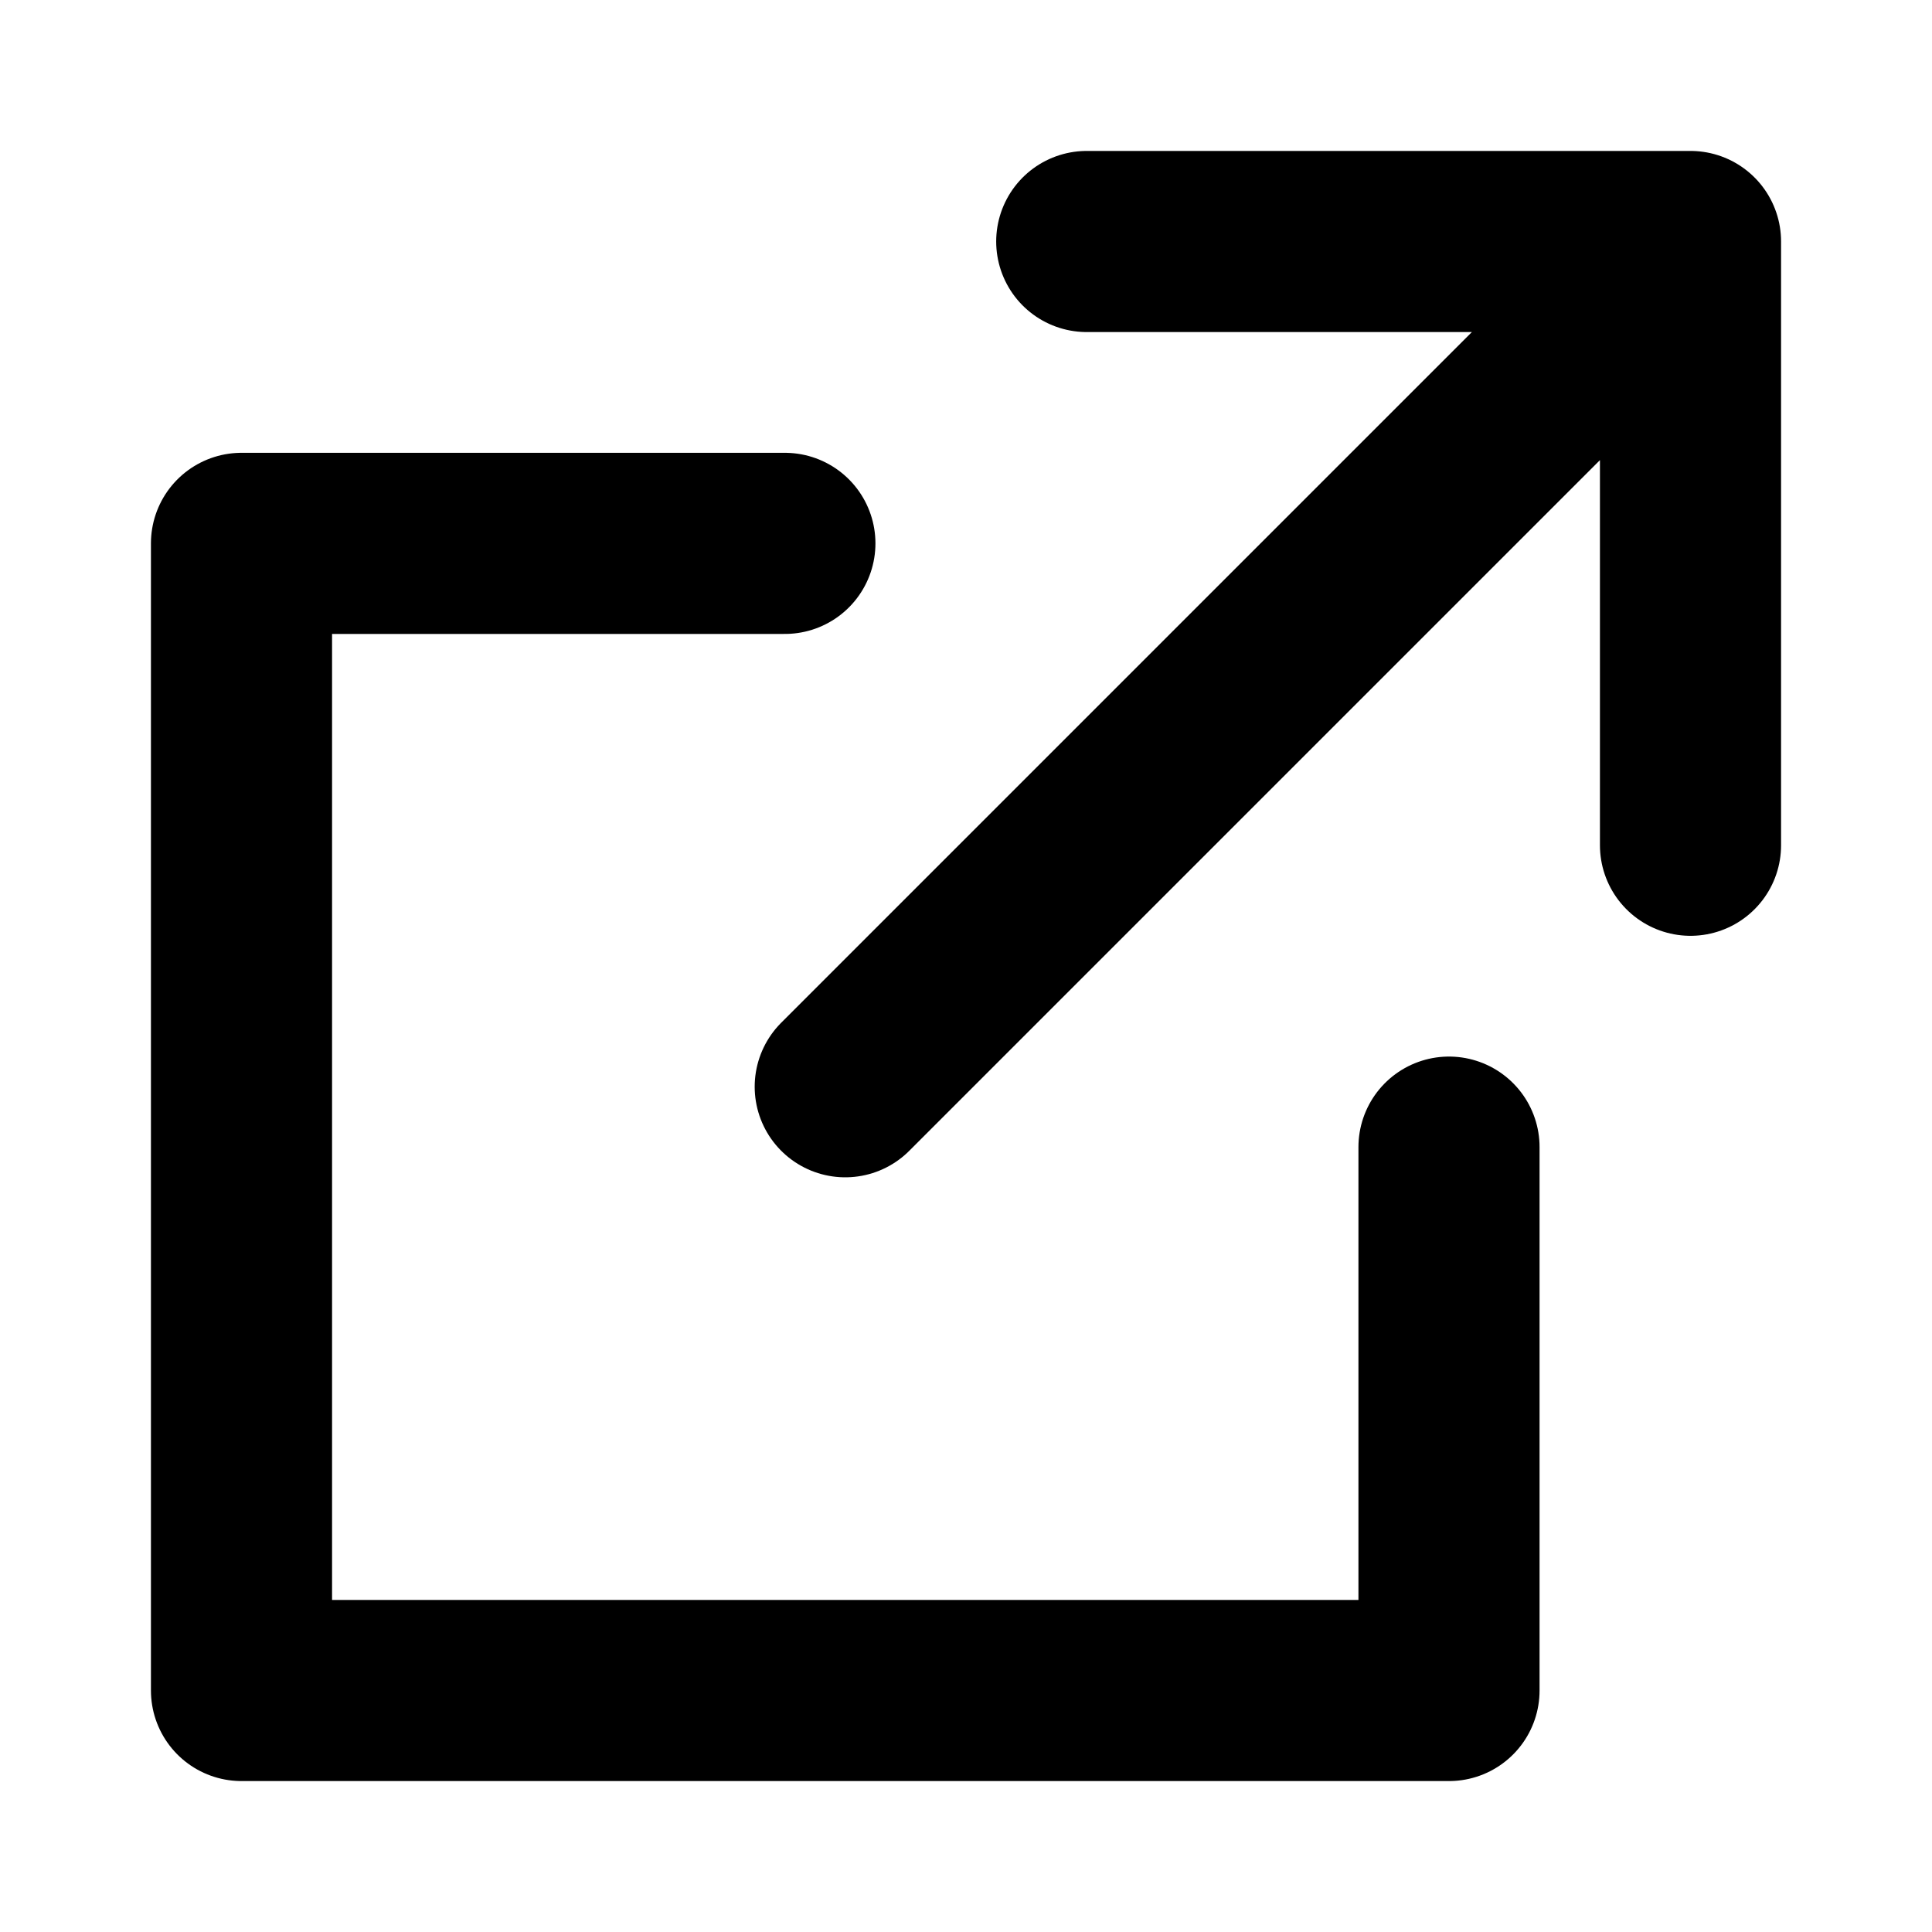
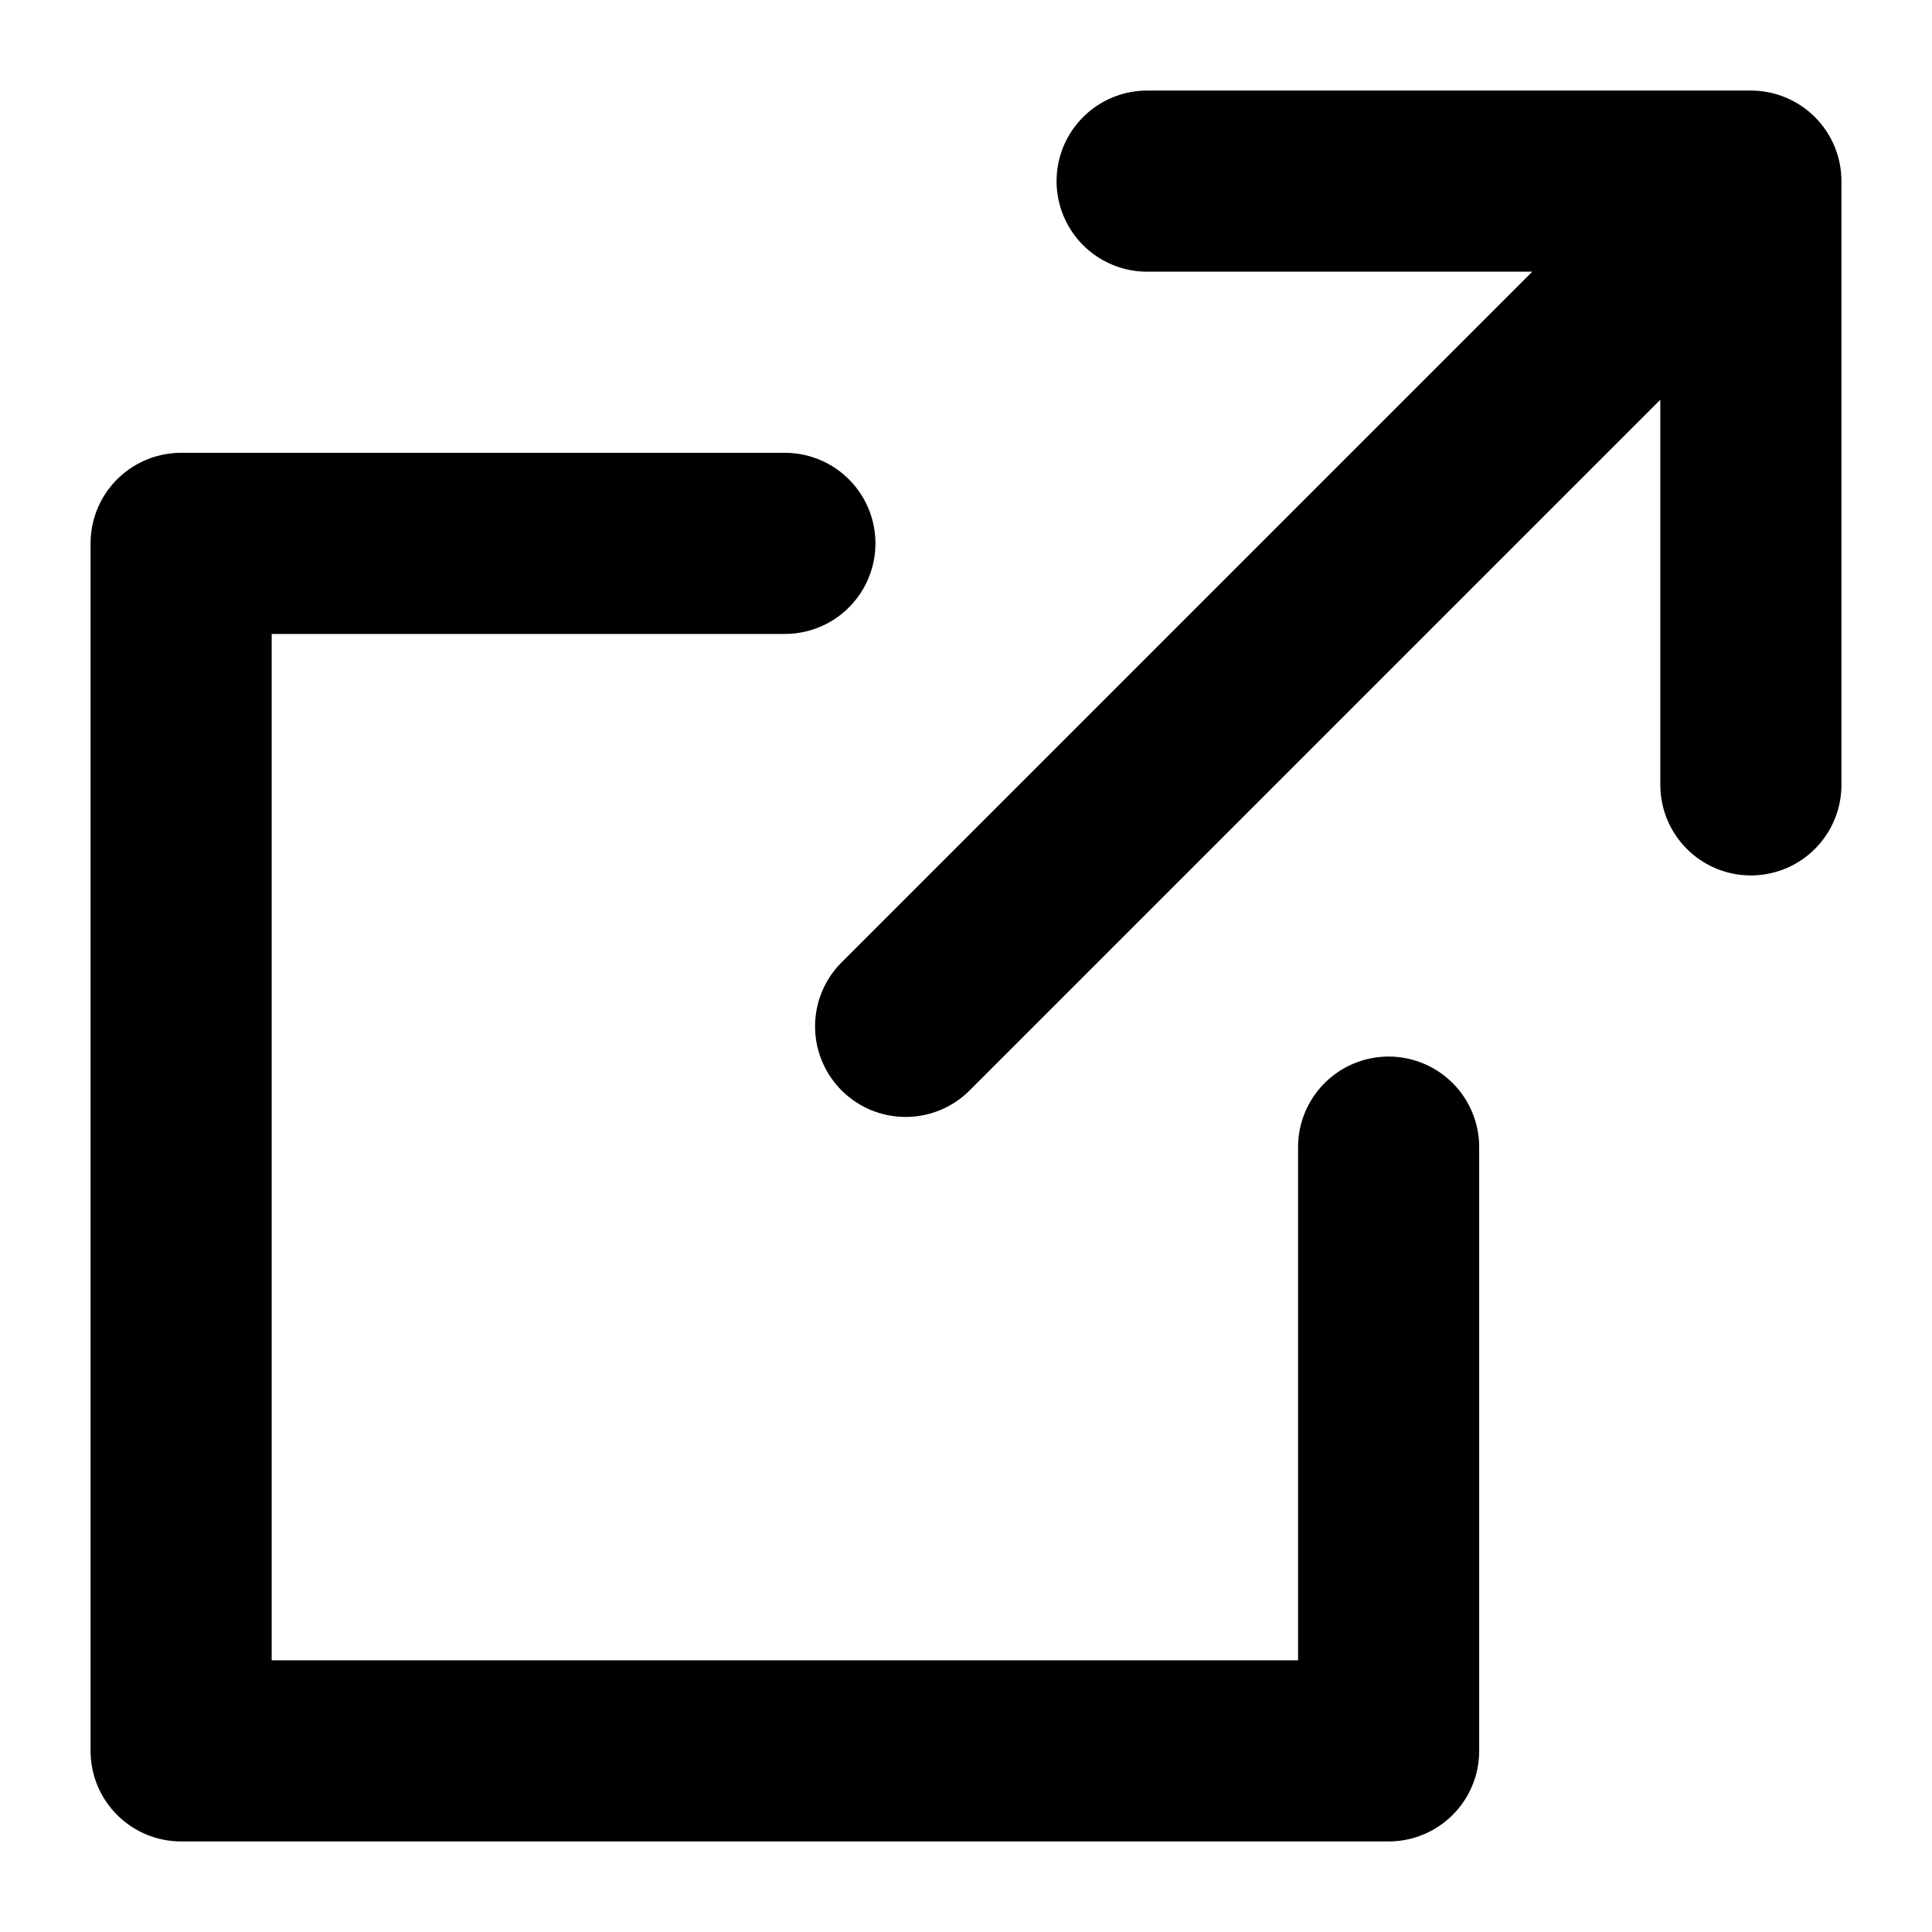
- <svg xmlns="http://www.w3.org/2000/svg" viewBox="0 0 16 16" fill="none" stroke="currentColor" stroke-width="1.5" stroke-linecap="round" stroke-linejoin="round">
-   <path d="M9 2H14V7M14 2L7 9M12 9.5V14H2V4.5H6.5" />
+ <svg xmlns="http://www.w3.org/2000/svg" viewBox="0 0 16 16" fill="none" stroke="currentColor" stroke-width="1.5" stroke-linecap="round" stroke-linejoin="round" data-hand-cut="true">
+   <path d="M9.5 1.5H14.5V6.5M14.5 1.5L7.5 8.5M11.5 9.5V14.5H1.5V4.5H6.5" />
</svg>
